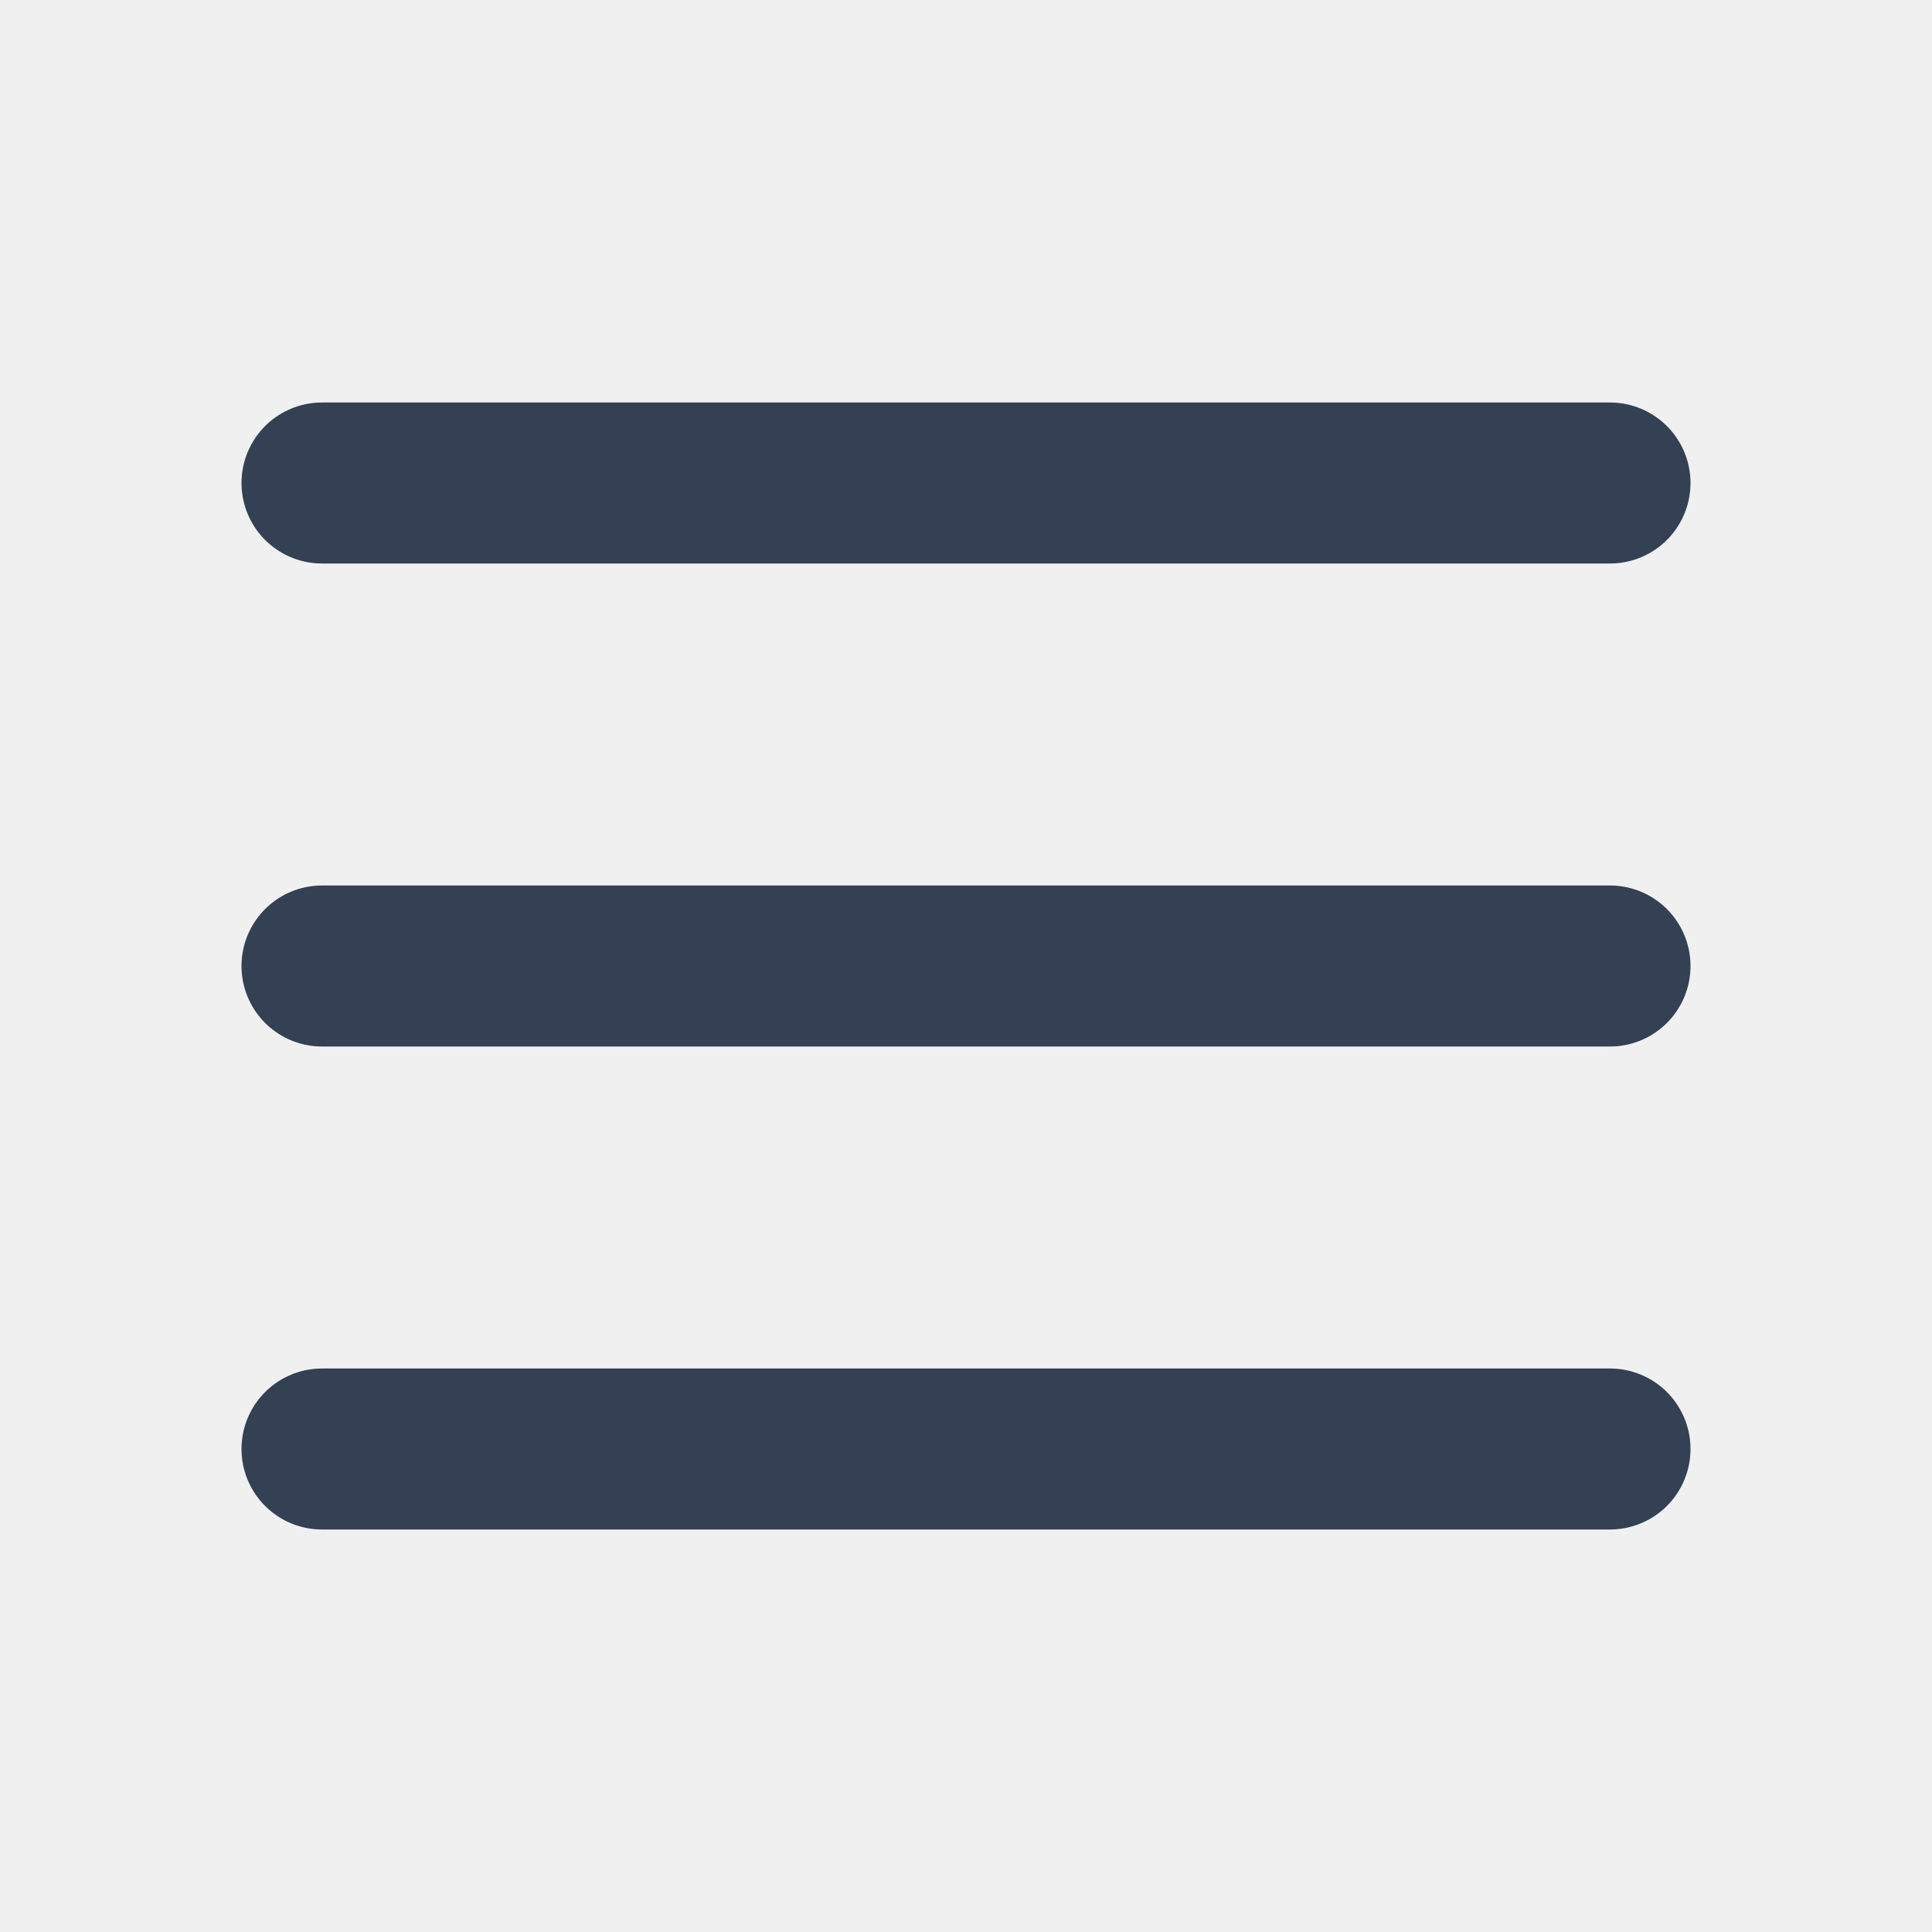
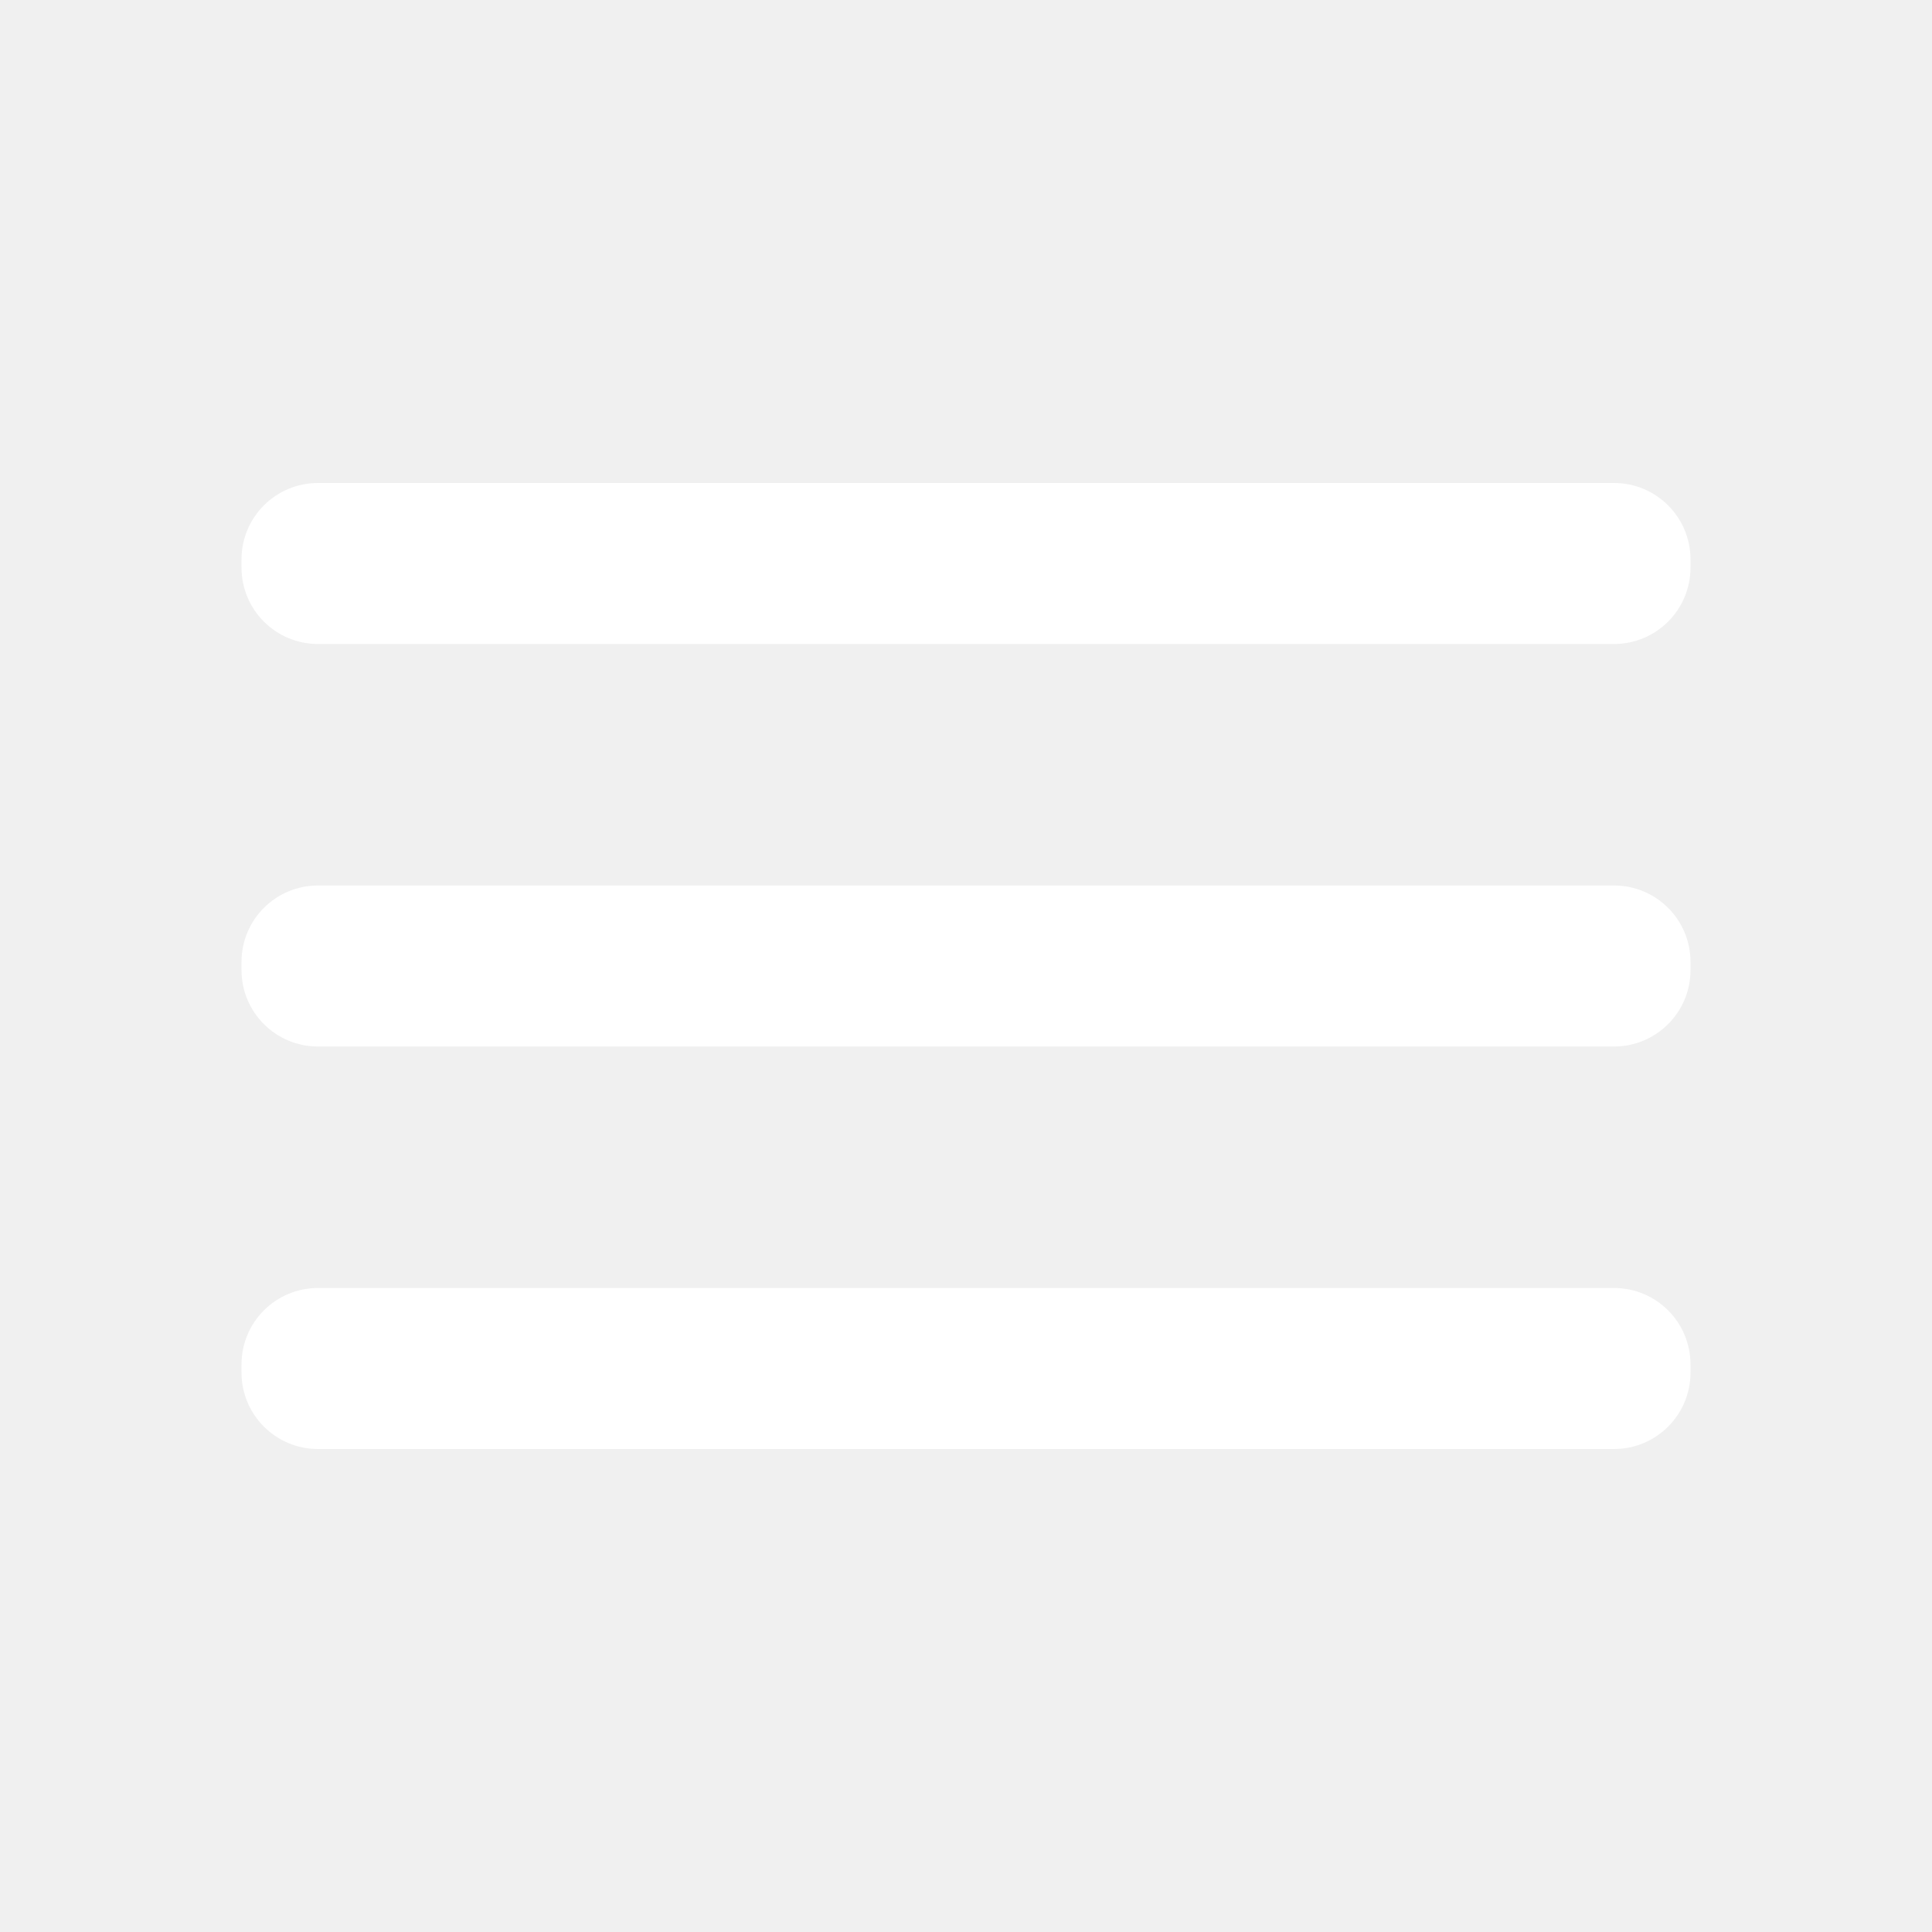
- <svg xmlns="http://www.w3.org/2000/svg" width="800px" height="800px" viewBox="0 0 24 24" fill="none">
-   <g id="SVGRepo_bgCarrier" stroke-width="0" />
-   <g id="SVGRepo_tracerCarrier" stroke-linecap="round" stroke-linejoin="round" />
-   <g id="SVGRepo_iconCarrier">
-     <path d="M4 18L20 18" stroke="#344054" stroke-width="2" stroke-linecap="round" />
-     <path d="M4 12L20 12" stroke="#344054" stroke-width="2" stroke-linecap="round" />
-     <path d="M4 6L20 6" stroke="#344054" stroke-width="2" stroke-linecap="round" />
-   </g>
+ <svg xmlns="http://www.w3.org/2000/svg" width="24" height="24" viewBox="0 0 24 24" fill="none">
+   <path d="M20.05 11H3.95C3.425 11 3 11.425 3 11.95V12.05C3 12.575 3.425 13 3.95 13H20.05C20.575 13 21 12.575 21 12.05V11.95C21 11.425 20.575 11 20.05 11Z" fill="#FFF" />
+   <path d="M20.05 16H3.95C3.425 16 3 16.425 3 16.95V17.05C3 17.575 3.425 18 3.95 18H20.05C20.575 18 21 17.575 21 17.05V16.95C21 16.425 20.575 16 20.05 16Z" fill="#FFF" />
+   <path d="M20.05 6H3.95C3.425 6 3 6.425 3 6.95V7.05C3 7.575 3.425 8 3.95 8H20.05C20.575 8 21 7.575 21 7.05V6.95C21 6.425 20.575 6 20.05 6Z" fill="#FFF" />
</svg>
